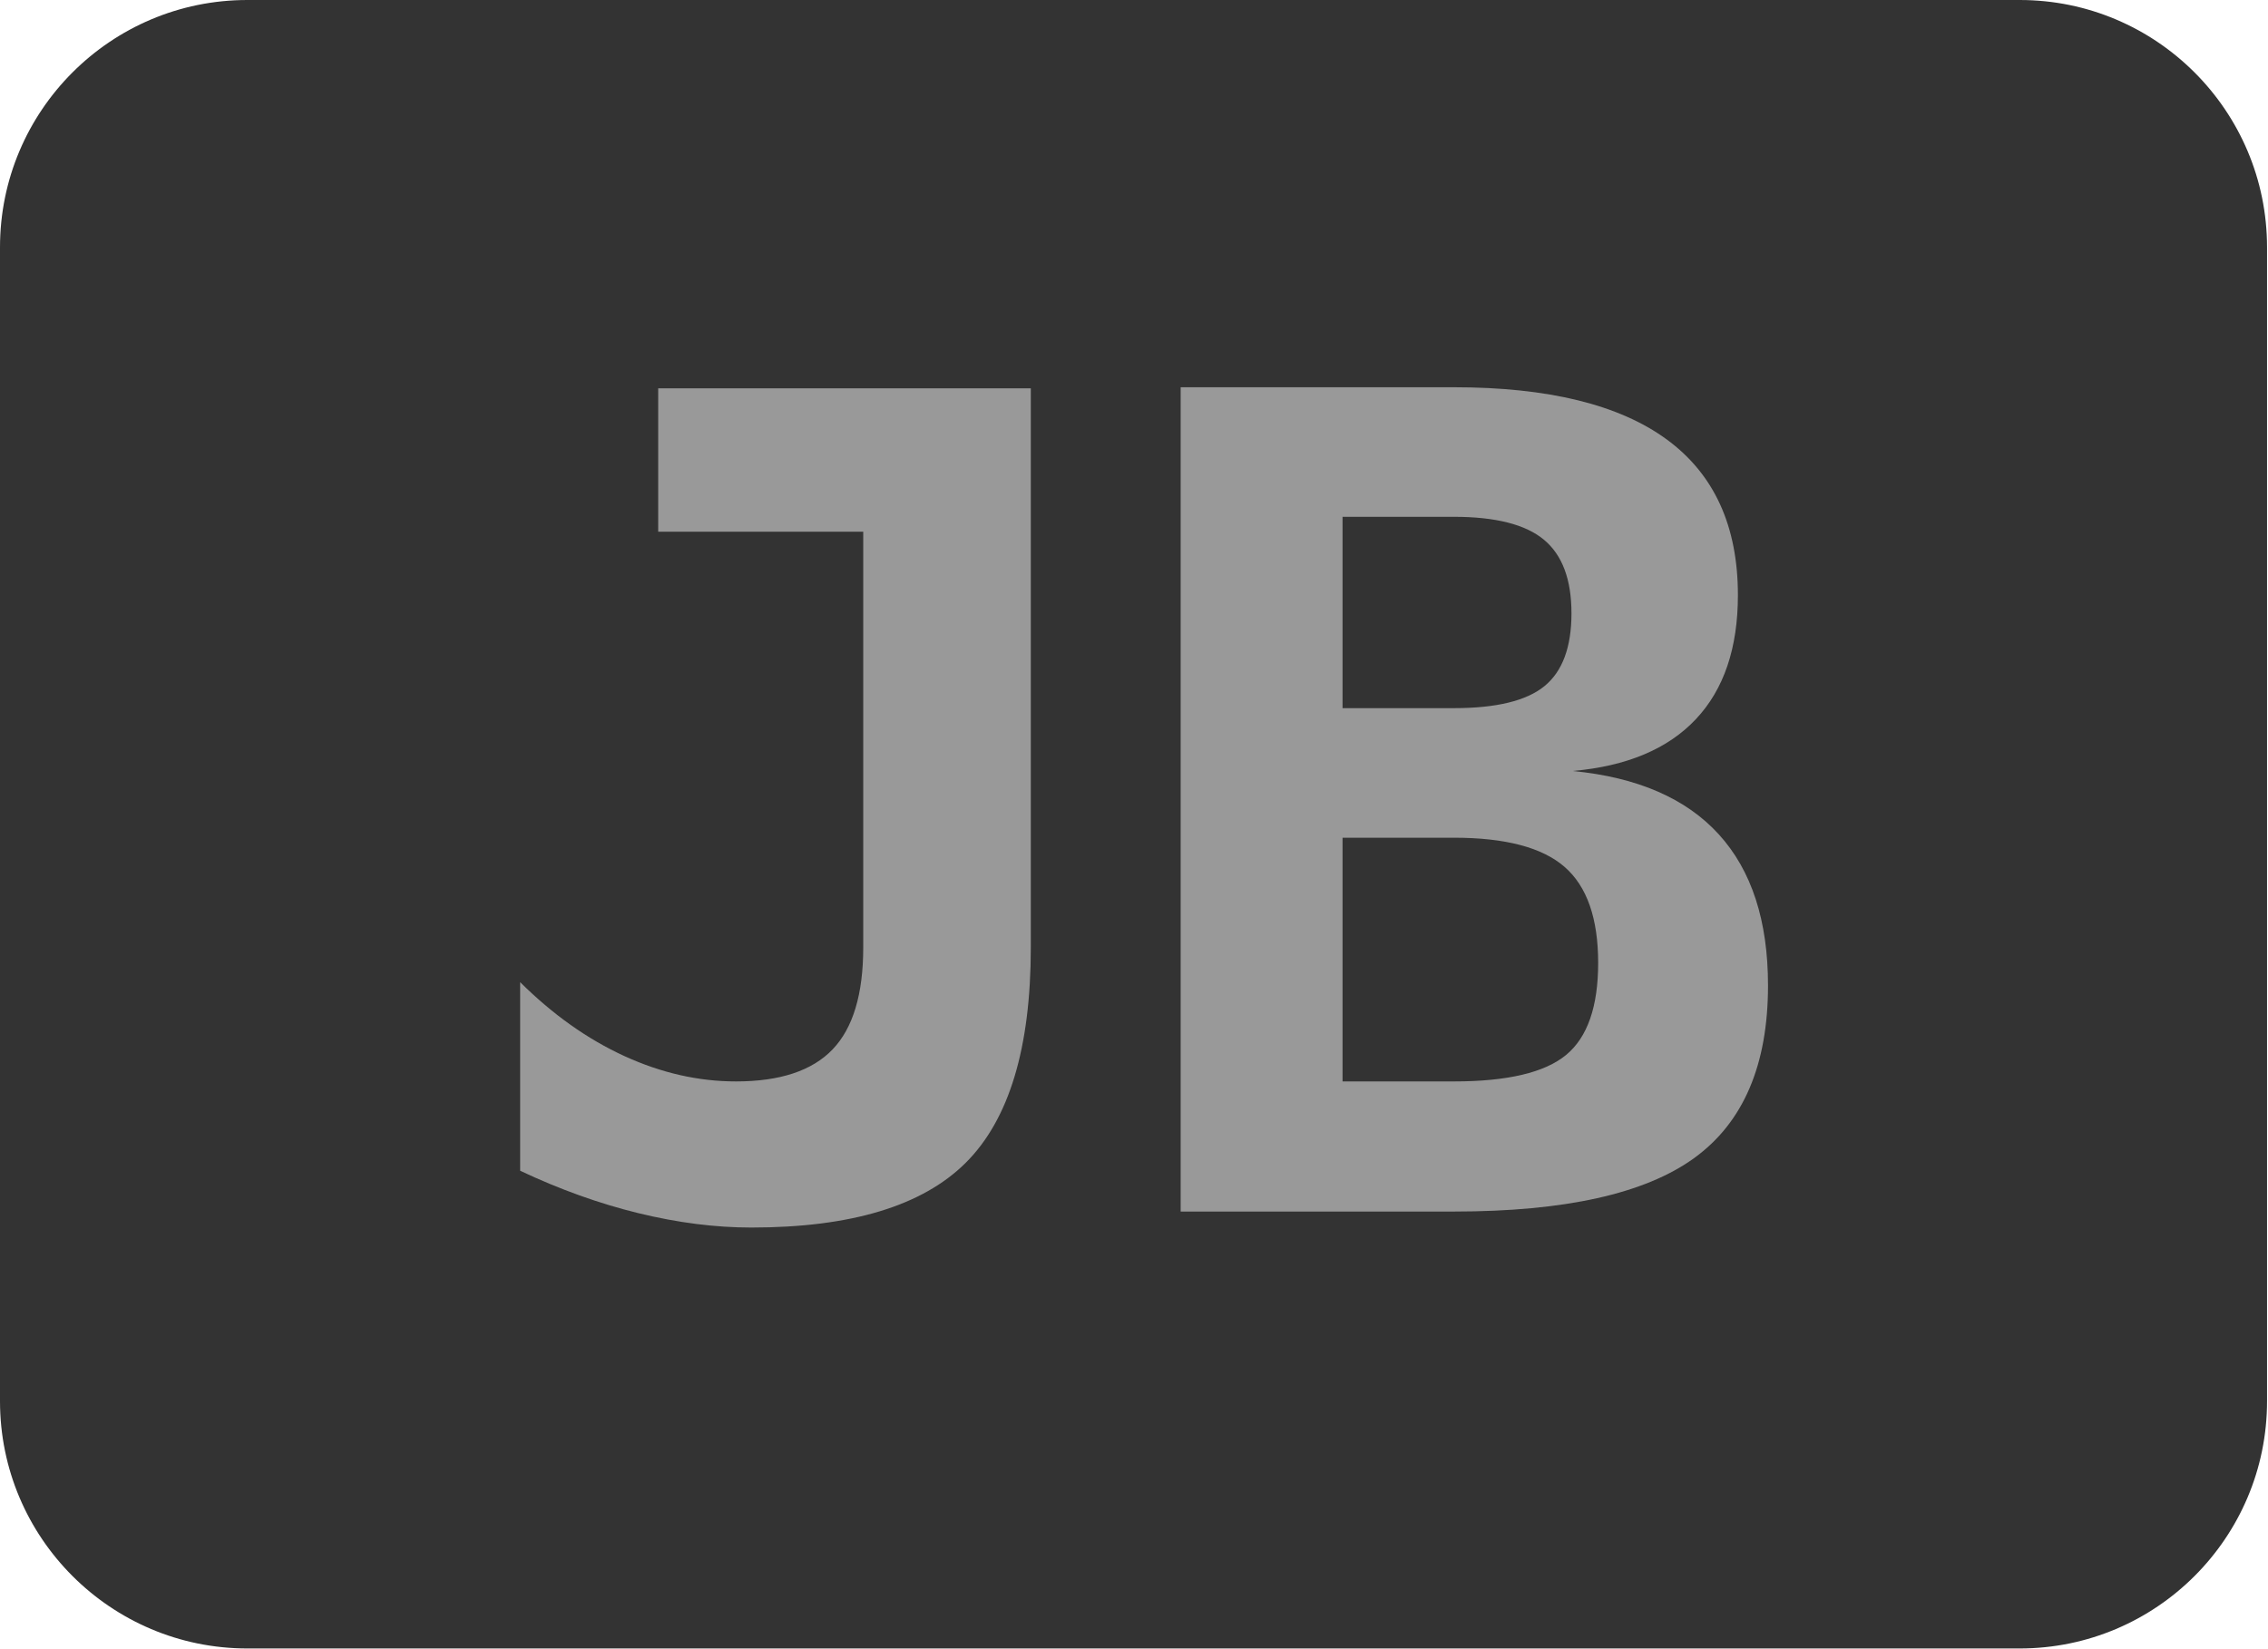
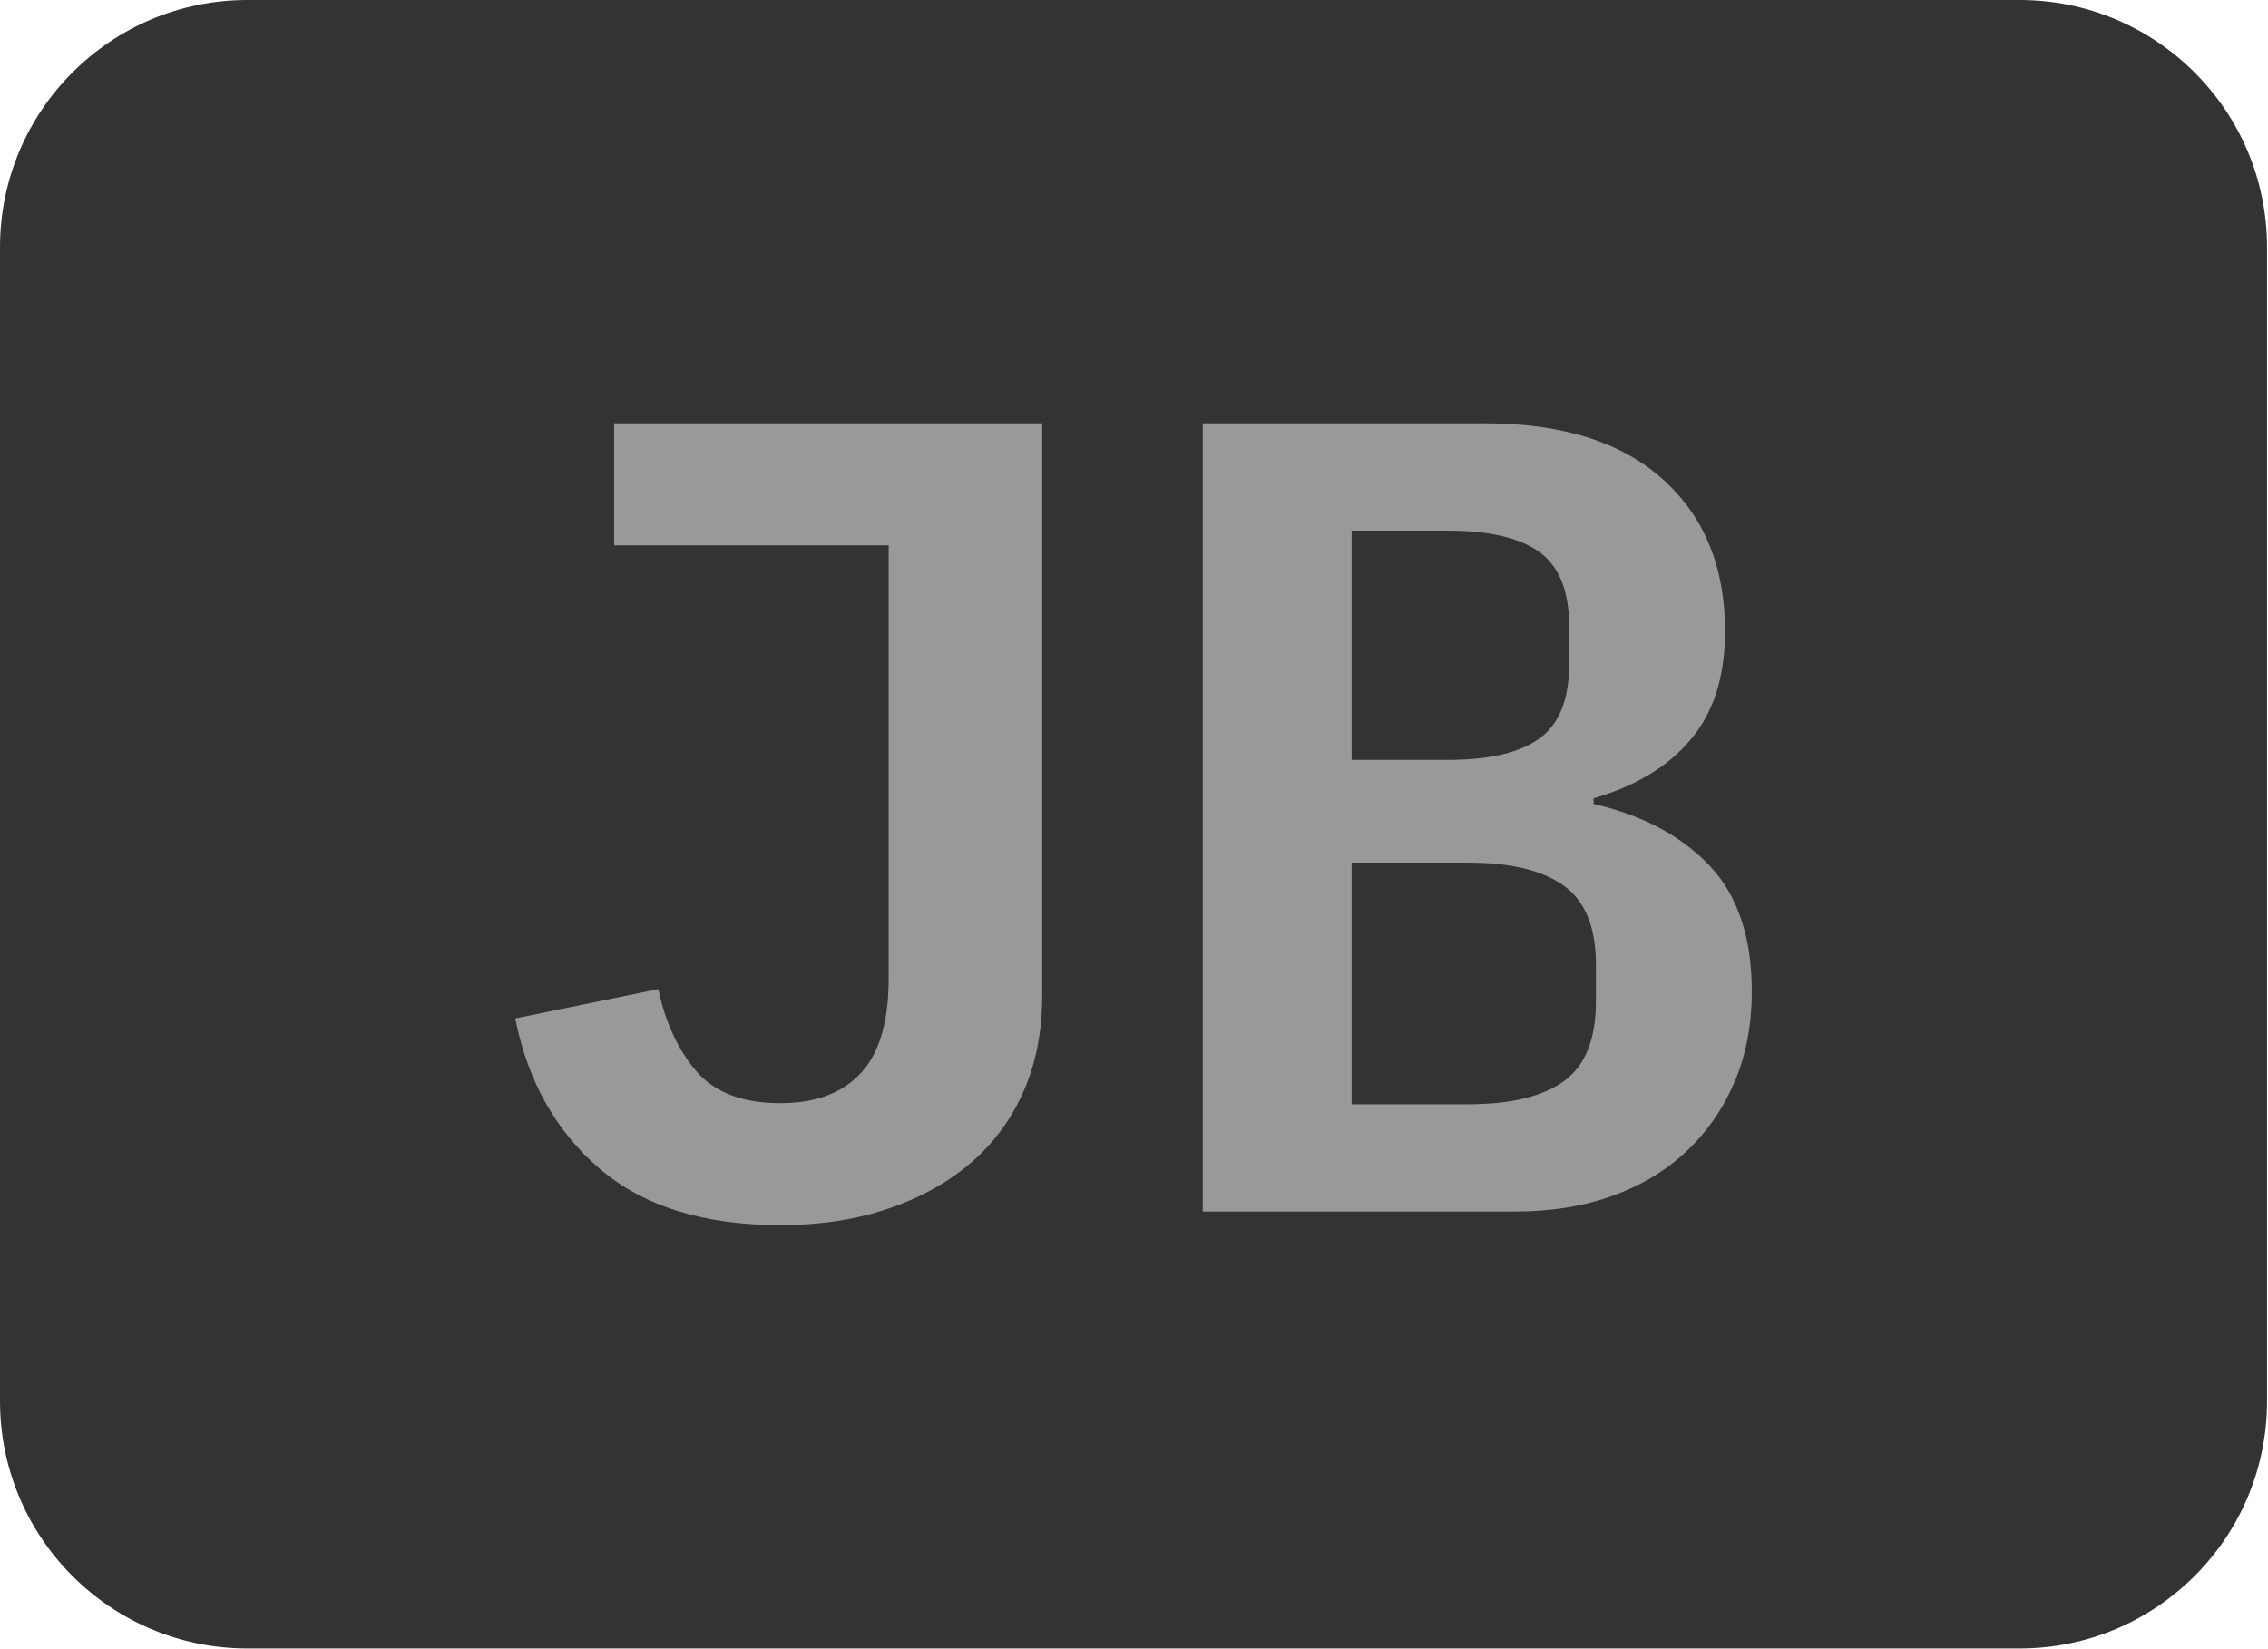
<svg xmlns="http://www.w3.org/2000/svg" width="100%" height="100%" viewBox="0 0 1183 860" version="1.1" xml:space="preserve" style="fill-rule:evenodd;clip-rule:evenodd;stroke-linejoin:round;stroke-miterlimit:2;">
  <g id="Camada4">
    <path d="M1182.5,129l0,602c0,71.197 -57.803,129 -129,129l-924.5,0c-71.197,0 -129,-57.803 -129,-129l0,-602c0,-71.197 57.803,-129 129,-129l924.5,0c71.197,0 129,57.803 129,129Z" style="fill:#333;" />
-     <g transform="matrix(1,0,0,0.970874,0,-7.427499)">
-       <g transform="matrix(606.7733,0,0,606.7733,942.8751,658.6736)" />
-       <text x="239.018px" y="658.674px" style="font-family:'IBMPlexMono-SemiBold', 'IBM Plex Mono', monospace;font-weight:600;font-size:606.773px;fill:#999;">J<tspan x="578.811px " y="658.674px ">B</tspan>
-       </text>
+     <g>
+       <path d="M543.618,220.869l0,298.674c0,18.458 -3.236,35.051 -9.708,49.779c-6.472,14.728 -15.675,27.197 -27.608,37.408c-11.933,10.211 -26.294,18.164 -43.081,23.859c-16.787,5.695 -35.496,8.542 -56.127,8.542c-40.047,0 -71.498,-9.818 -94.353,-29.455c-22.855,-19.637 -37.519,-45.753 -43.991,-78.35l74.633,-15.317c3.641,17.28 10.214,31.517 19.72,42.71c9.506,11.193 24.17,16.789 43.991,16.789c18.203,0 32.159,-5.204 41.867,-15.611c9.708,-10.407 14.563,-26.804 14.563,-49.19l0,-226.215l-143.198,0l0,-63.623l223.293,0Z" style="fill:#999;fill-rule:nonzero;" />
+       <path d="M627.353,220.869l147.446,0c40.047,0 70.891,9.72 92.533,29.16c21.642,19.44 32.462,45.852 32.462,79.234c0,23.564 -5.967,42.415 -17.9,56.554c-11.933,14.138 -28.822,24.349 -50.666,30.633l0,2.946c25.484,5.891 45.609,16.593 60.374,32.106c14.765,15.513 22.147,37.408 22.147,65.685c0,17.28 -2.933,32.891 -8.798,46.833c-5.865,13.942 -14.158,26.019 -24.878,36.23c-10.72,10.211 -23.664,18.066 -38.833,23.564c-15.169,5.498 -32.26,8.247 -51.272,8.247l-162.615,0l0,-411.192Zm138.344,355.227c22.248,0 38.935,-4.026 50.059,-12.077c11.124,-8.051 16.686,-21.895 16.686,-41.532l0,-19.44c0,-19.244 -5.562,-32.891 -16.686,-40.942c-11.124,-8.051 -27.81,-12.077 -50.059,-12.077l-60.677,0l0,126.067l60.677,0Zm-10.315,-179.676c21.439,0 37.317,-3.731 47.632,-11.193c10.315,-7.462 15.473,-20.422 15.473,-38.881l0,-19.44c0,-18.458 -5.158,-31.419 -15.473,-38.881c-10.315,-7.462 -26.192,-11.193 -47.632,-11.193l-50.362,0l0,119.587l50.362,0Z" style="fill:#999;fill-rule:nonzero;" />
    </g>
  </g>
</svg>
